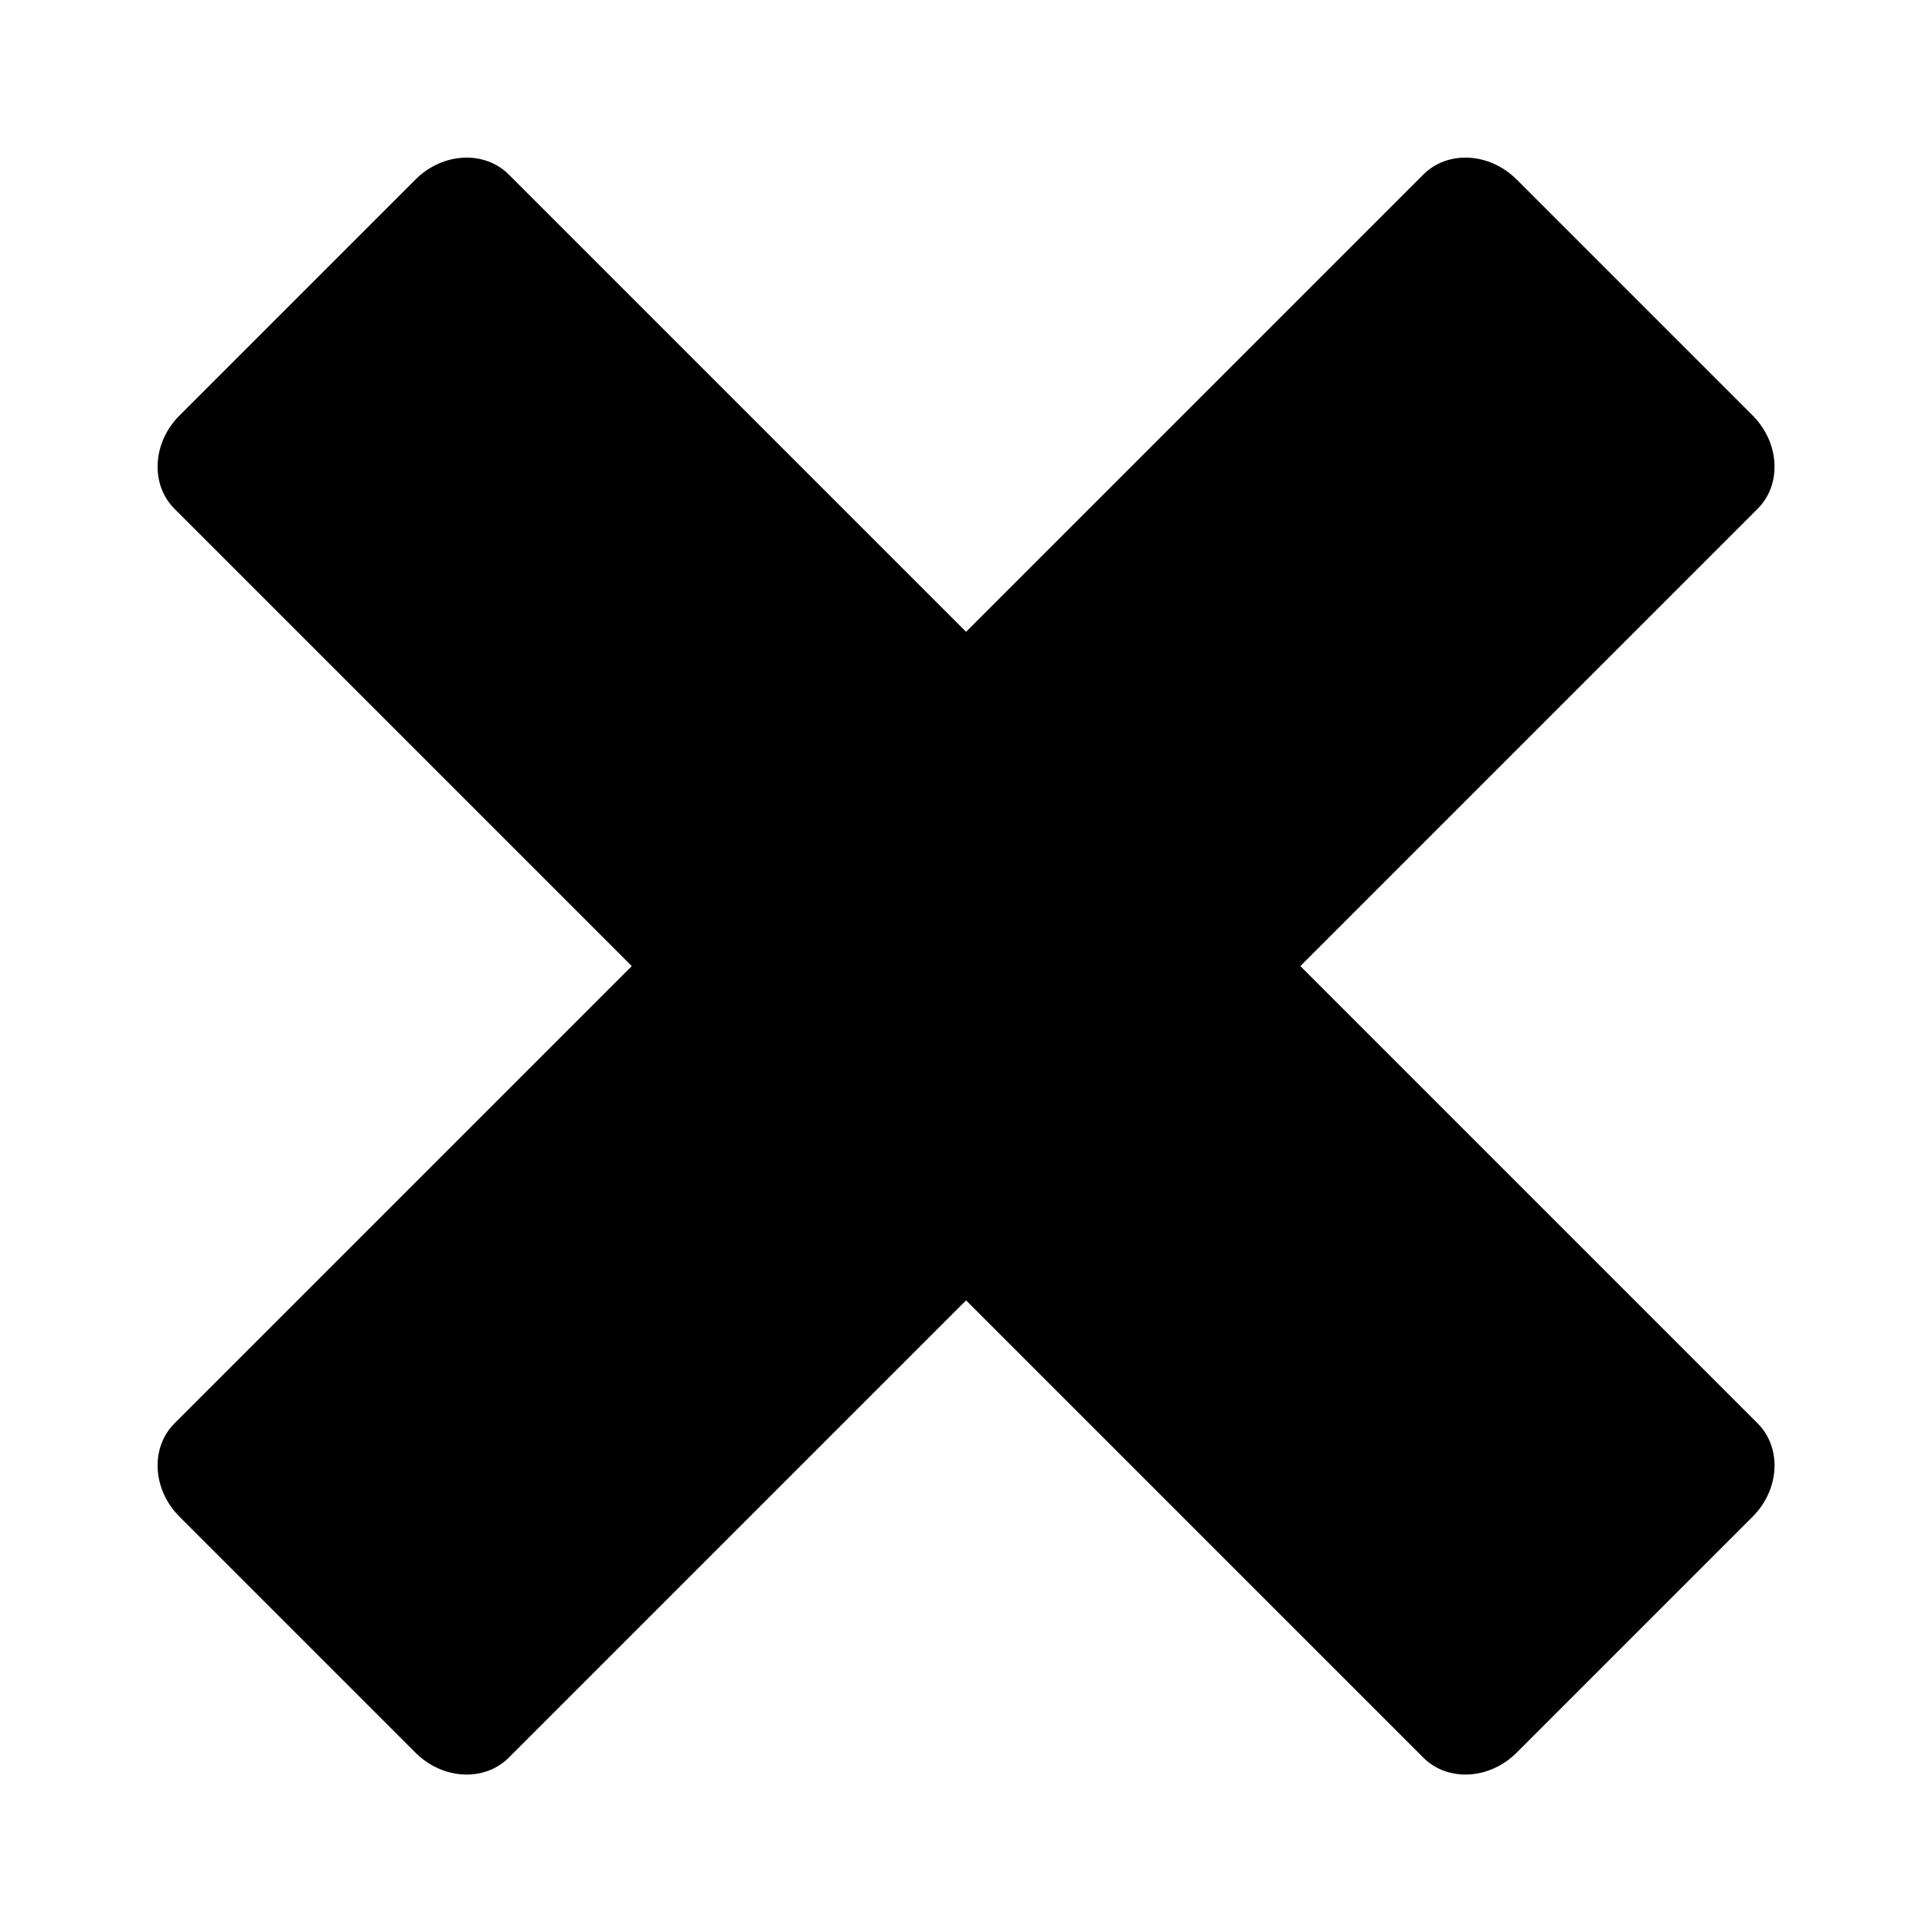
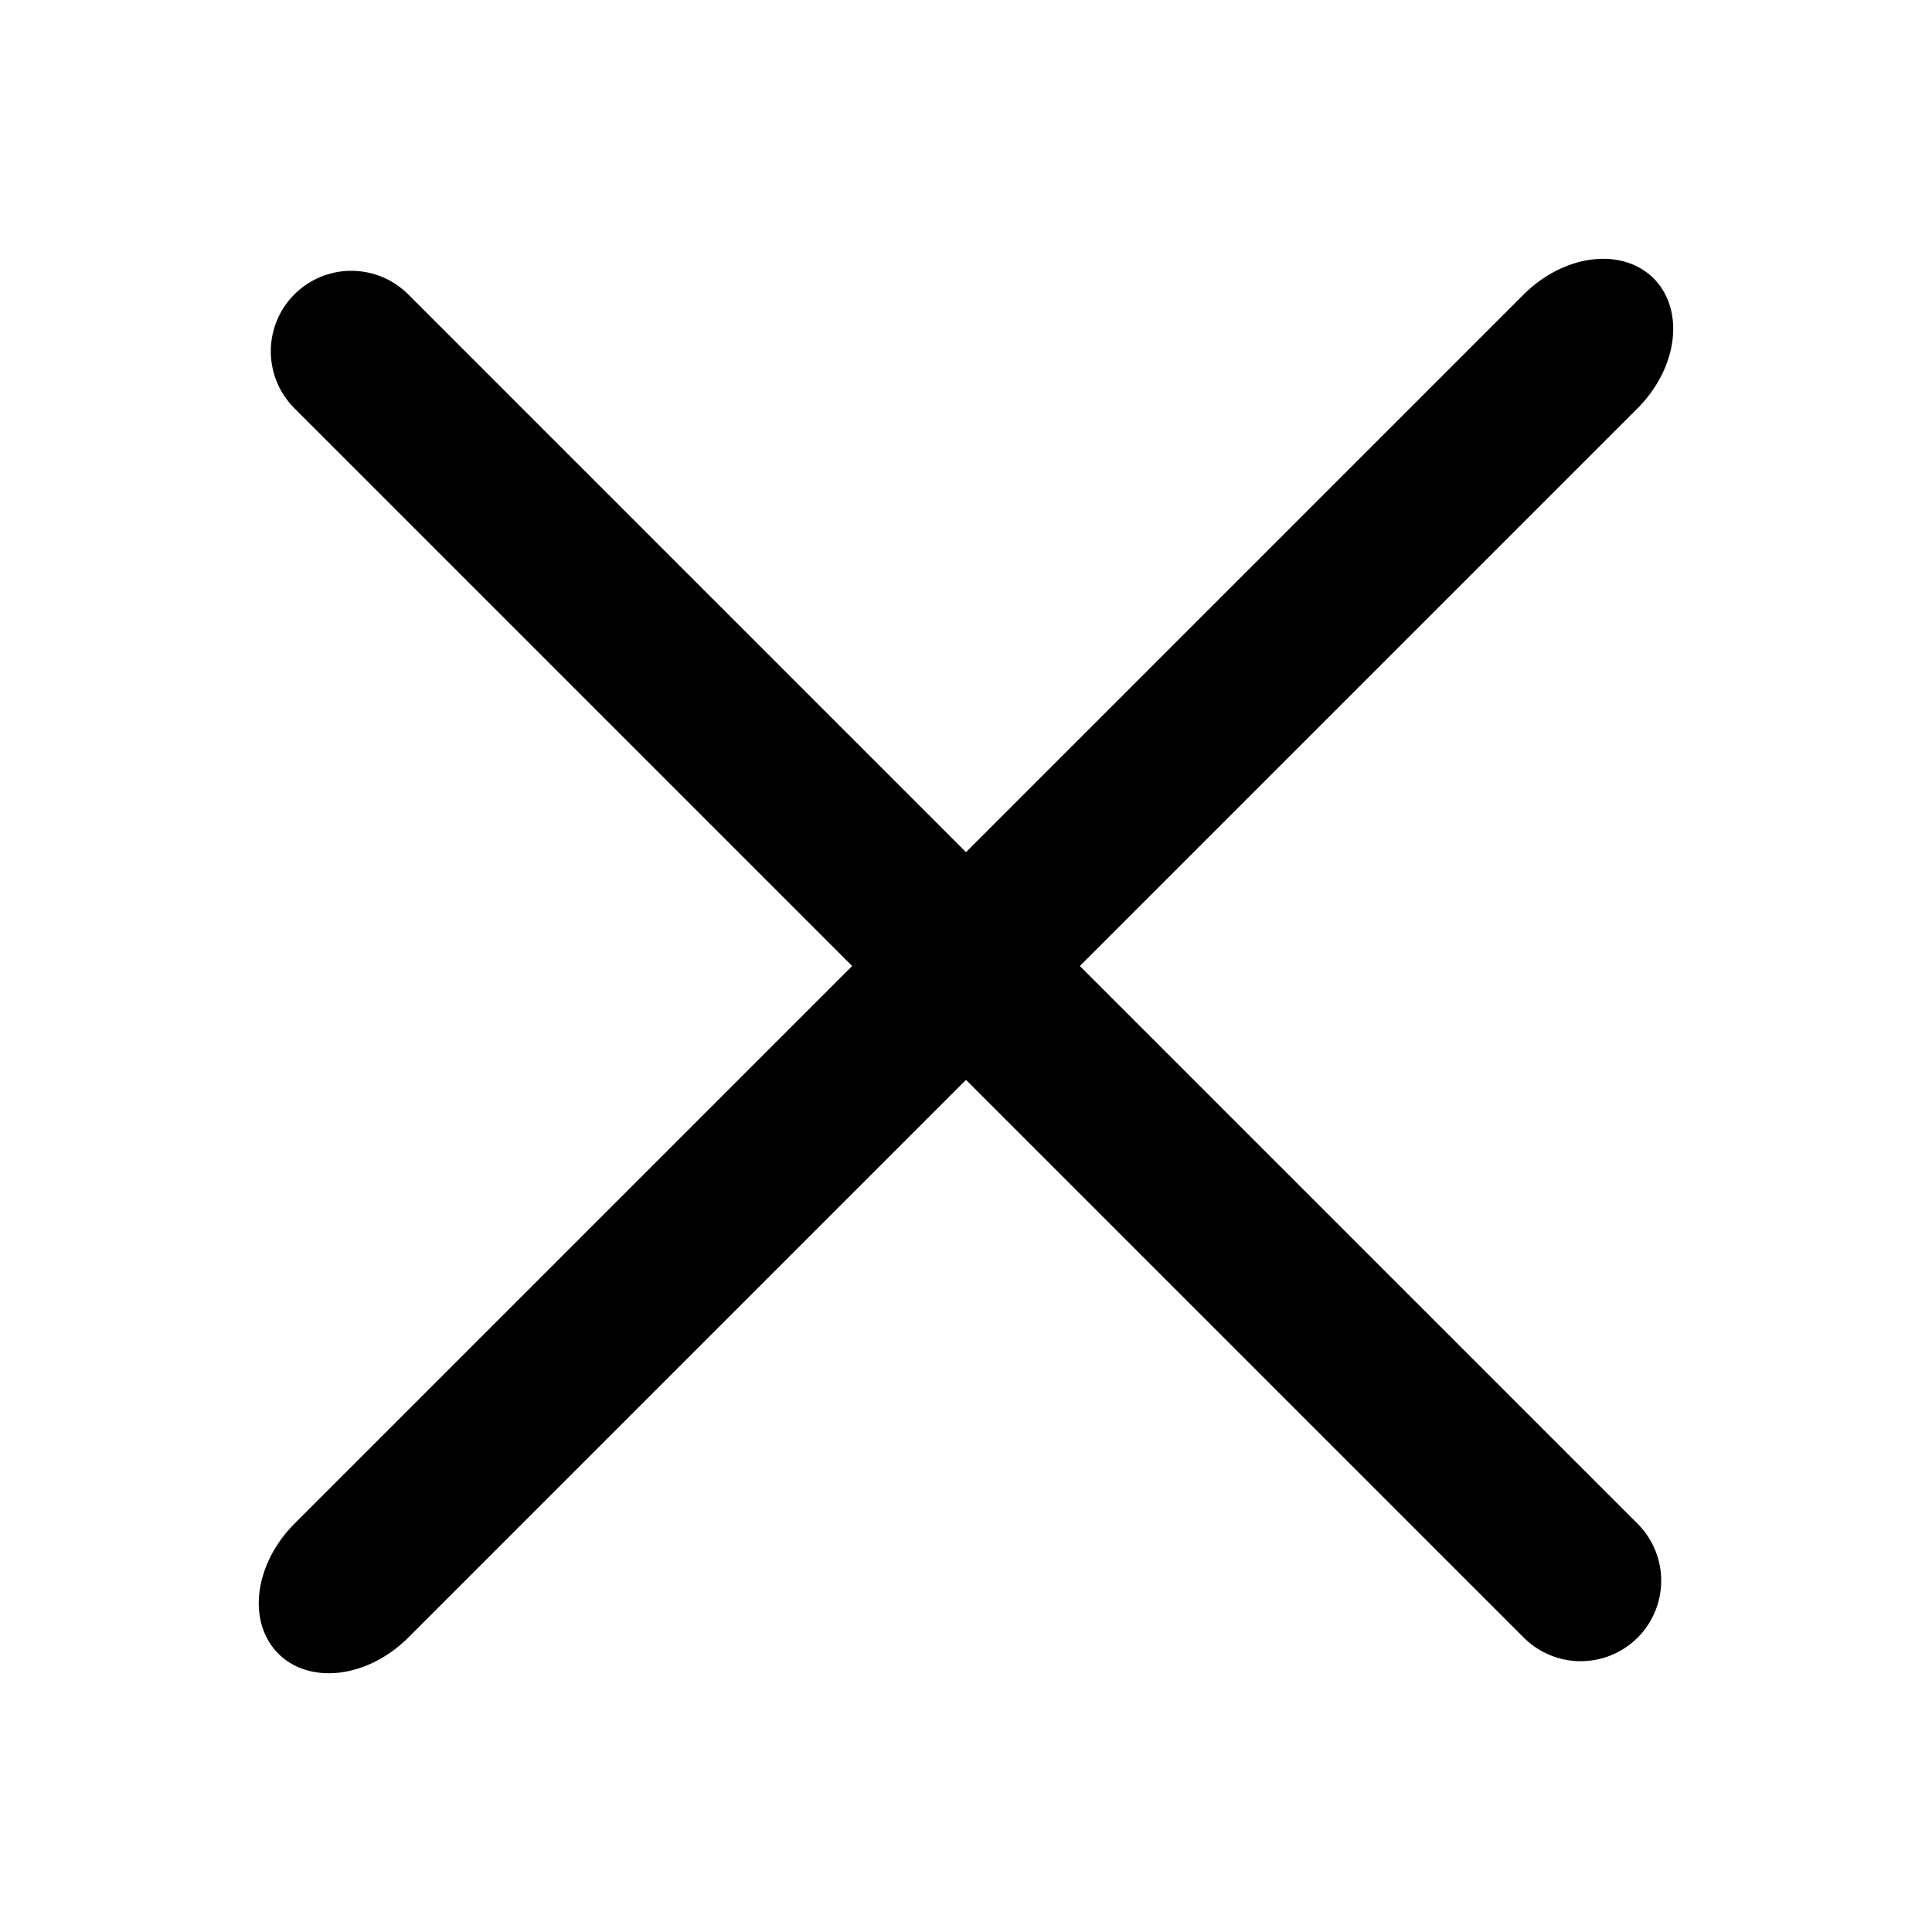
- <svg xmlns="http://www.w3.org/2000/svg" width="5.94mm" height="5.94mm" viewBox="0 0 5.94 5.94" version="1.1" id="svg5">
-   <defs id="defs2" />
-   <g id="layer1" transform="translate(-115.1094,-119.2235)">
-     <g id="g239" transform="matrix(0.05138986,0.05138986,-0.05138986,0.05138986,117.0869,112.7532)">
-       <rect style="fill:#000000;stroke-width:0.295" id="rect31" width="20" height="80" x="-111.511" y="42.194" rx="2.943" ry="2.645" transform="scale(-1,1)" />
-       <rect style="fill:#000000;stroke-width:0.295" id="rect31-3" width="20" height="80" x="-92.194" y="-141.511" rx="2.943" ry="2.645" transform="matrix(0,-1,-1,0,0,0)" />
-     </g>
+ <svg xmlns="http://www.w3.org/2000/svg" width="100%" height="100%" viewBox="0 0 24 24" version="1.1" xml:space="preserve" style="fill-rule:evenodd;clip-rule:evenodd;stroke-linecap:round;stroke-linejoin:round;">
+   <g transform="matrix(1.14096,-0.140958,-0.140958,1.14096,-0.0559523,0.0559523)">
+     <path d="M18,6L6.087,17.913" style="fill:none;fill-rule:nonzero;stroke:black;stroke-width:2px;" />
  </g>
+   <path d="M4.364,4.364L19.636,19.636" style="fill:none;fill-rule:nonzero;stroke:black;stroke-width:2px;" />
</svg>
